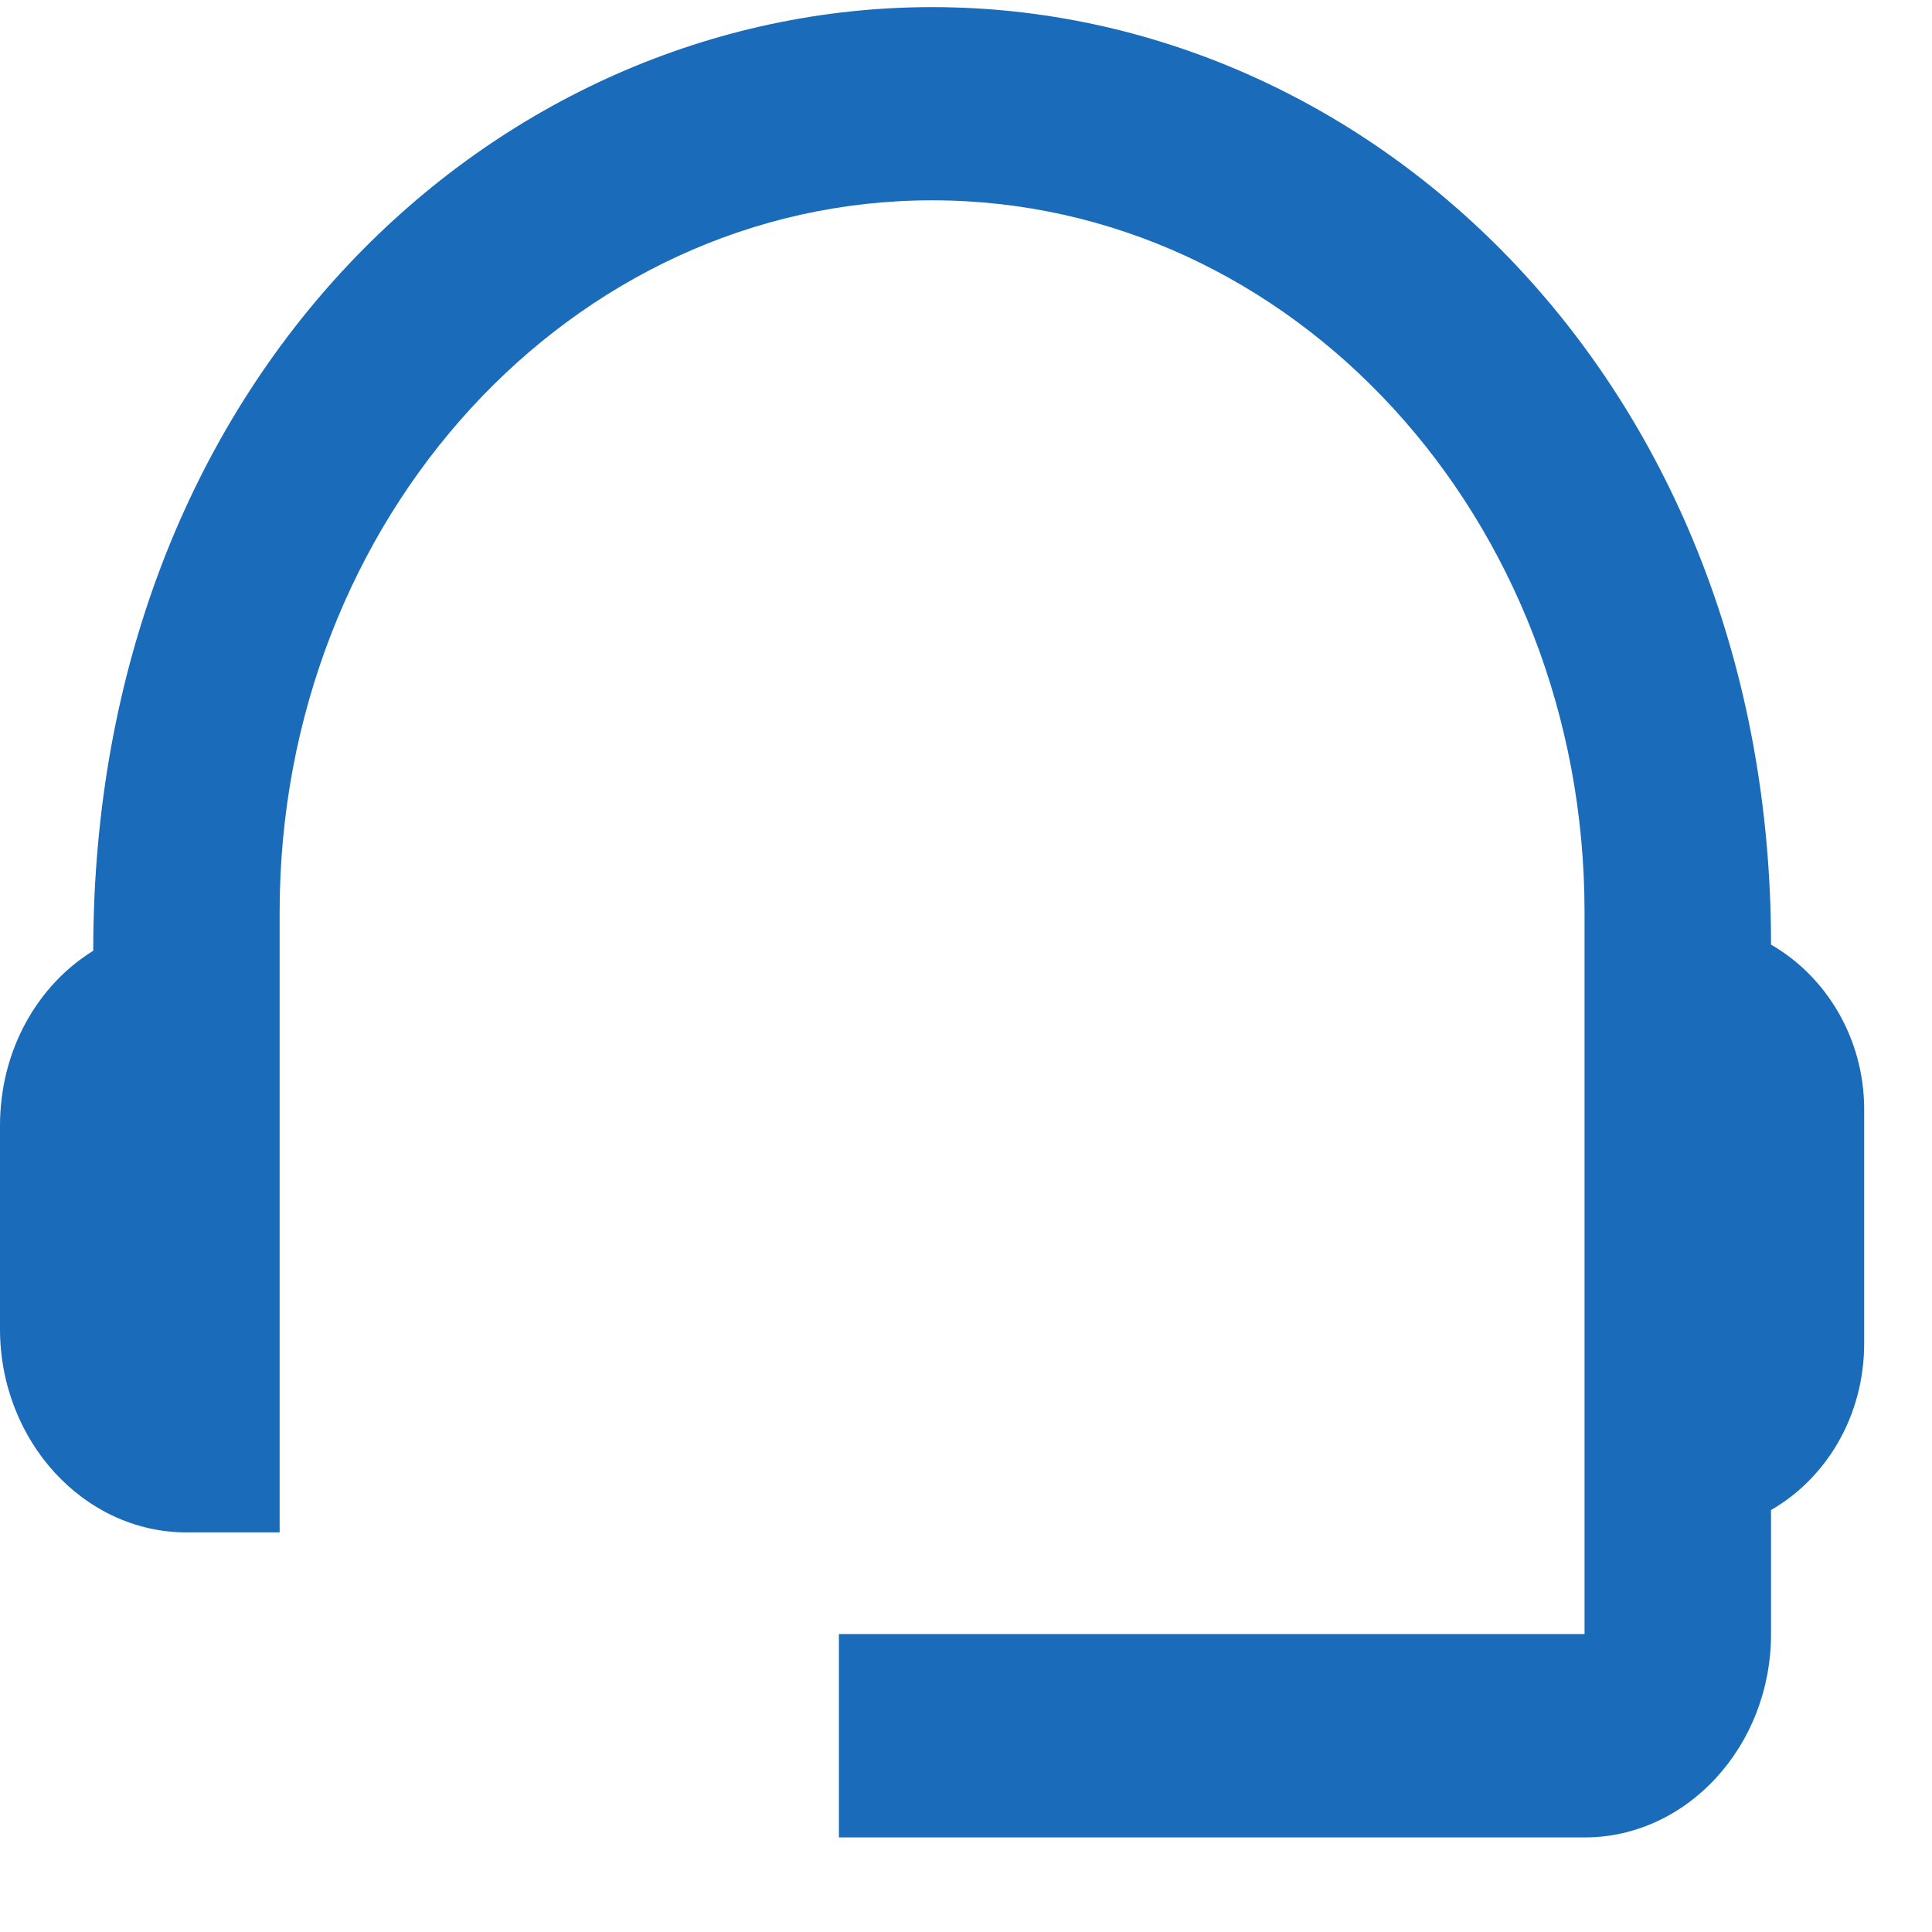
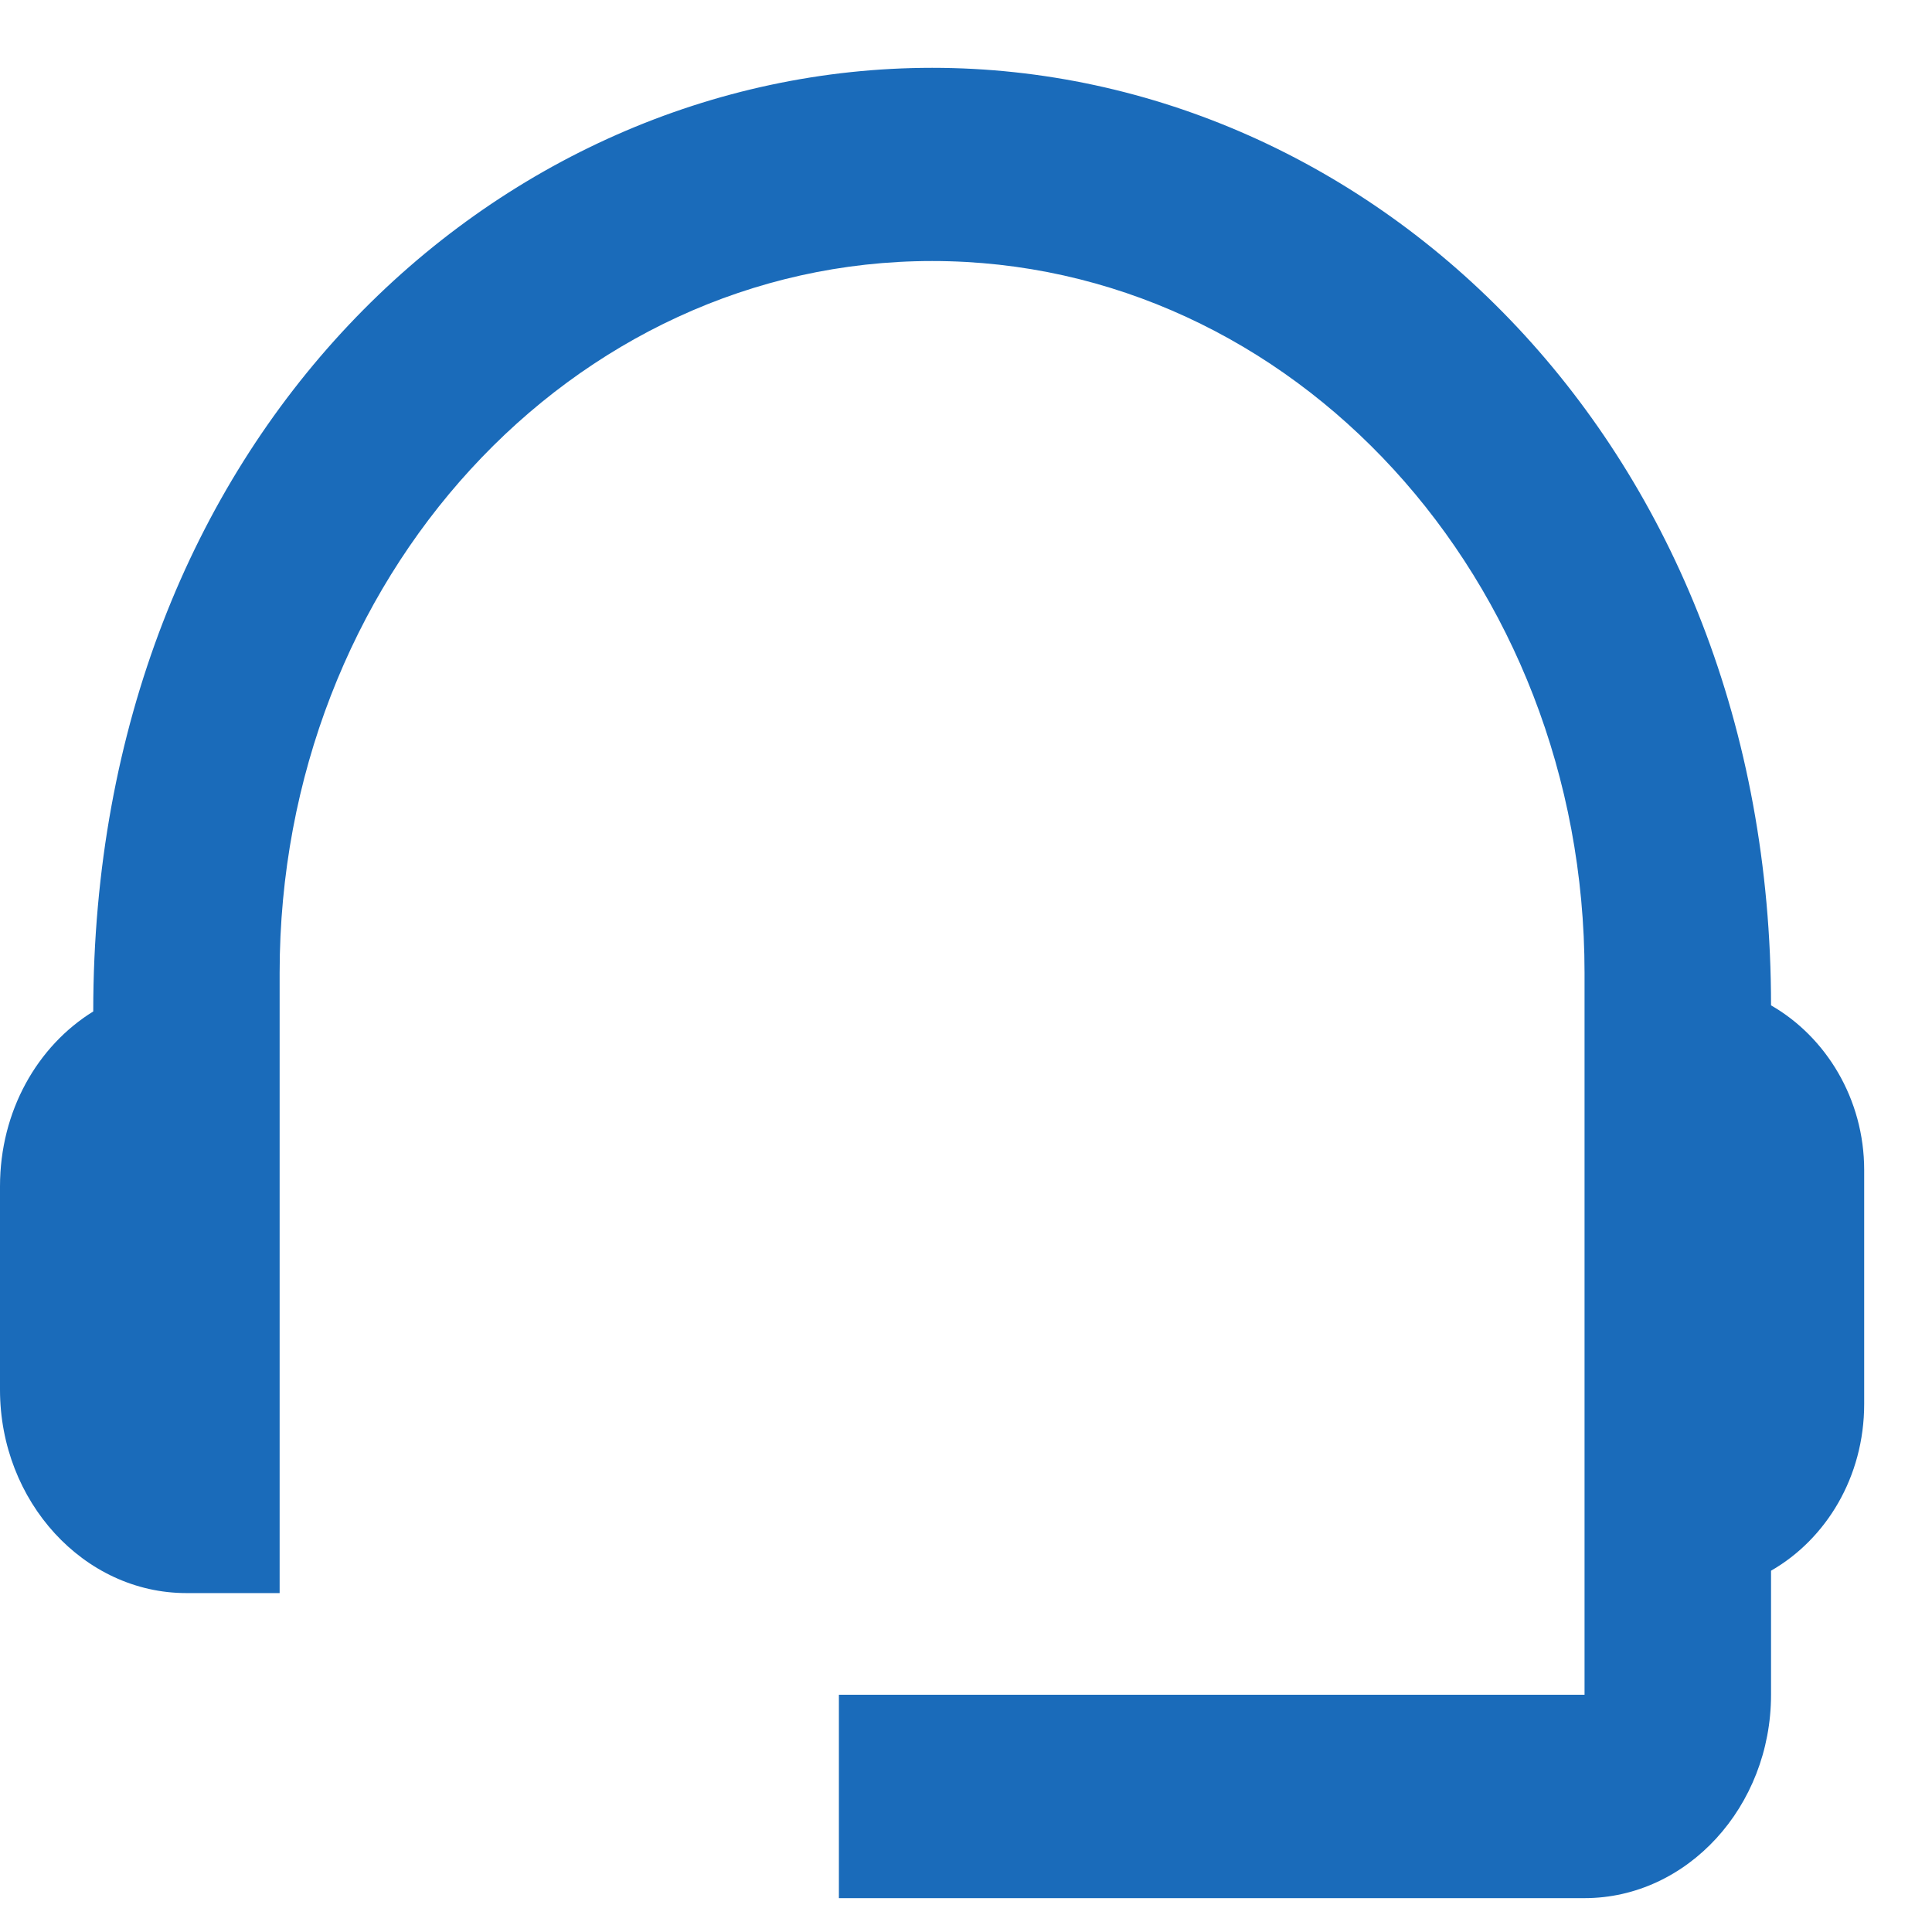
<svg xmlns="http://www.w3.org/2000/svg" width="19" height="19" viewBox="0 0 19 19" fill="none">
-   <path d="M17.417 9.29C17.417 3.8 13.512 0.07 9.167 0.07C4.867 0.07 0.917 3.72 0.917 9.35C0.367 9.69 0 10.33 0 11.07V13.07C0 14.17 0.825 15.07 1.833 15.07H2.75V8.97C2.75 5.1 5.619 1.97 9.167 1.97C12.714 1.97 15.583 5.1 15.583 8.97V16.07H8.25V18.07H15.583C16.592 18.07 17.417 17.17 17.417 16.07V14.85C17.957 14.54 18.333 13.93 18.333 13.21V10.91C18.333 10.21 17.957 9.6 17.417 9.29Z" fill="#1A6BBA" />
+   <path d="M17.417 9.887C17.417 4.397 13.512 0.667 9.167 0.667C4.867 0.667 0.917 4.317 0.917 9.947C0.367 10.287 0 10.927 0 11.667V13.667C0 14.767 0.825 15.667 1.833 15.667H2.75V9.567C2.75 5.697 5.619 2.567 9.167 2.567C12.714 2.567 15.583 5.697 15.583 9.567V16.667H8.25V18.667H15.583C16.592 18.667 17.417 17.767 17.417 16.667V15.447C17.957 15.137 18.333 14.527 18.333 13.807V11.507C18.333 10.807 17.957 10.197 17.417 9.887Z" fill="#1A6BBA" />
</svg>
